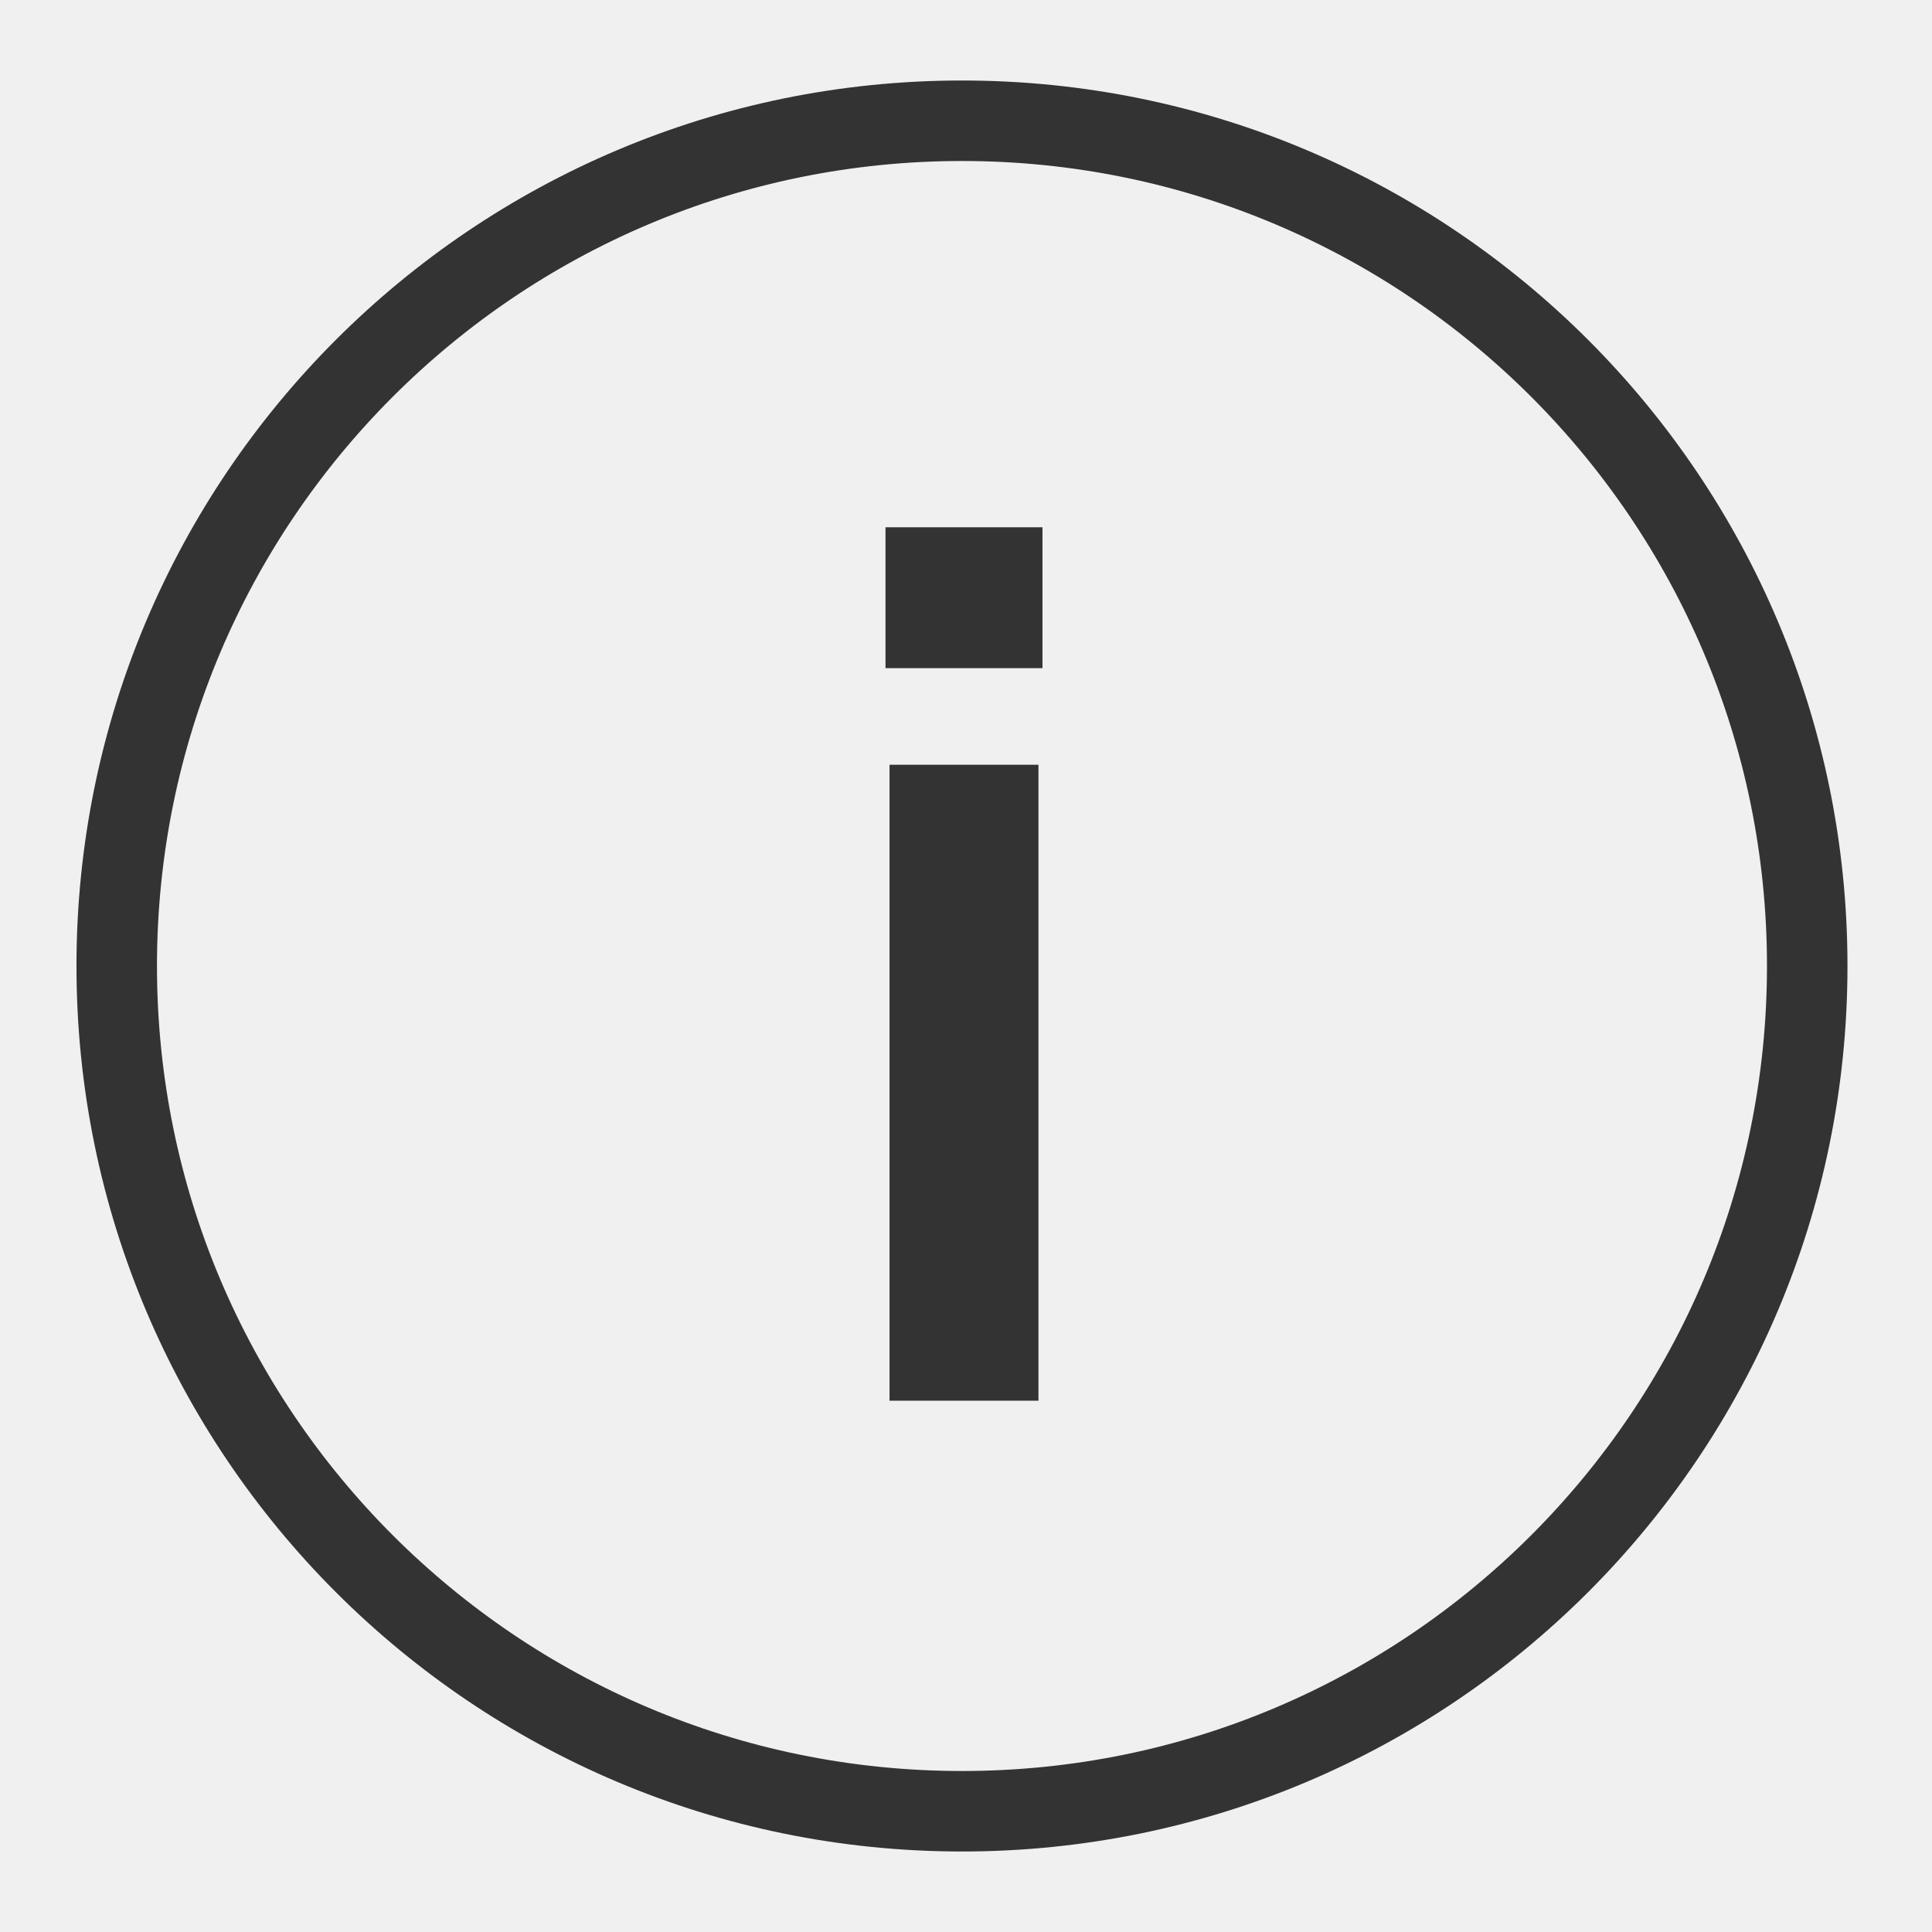
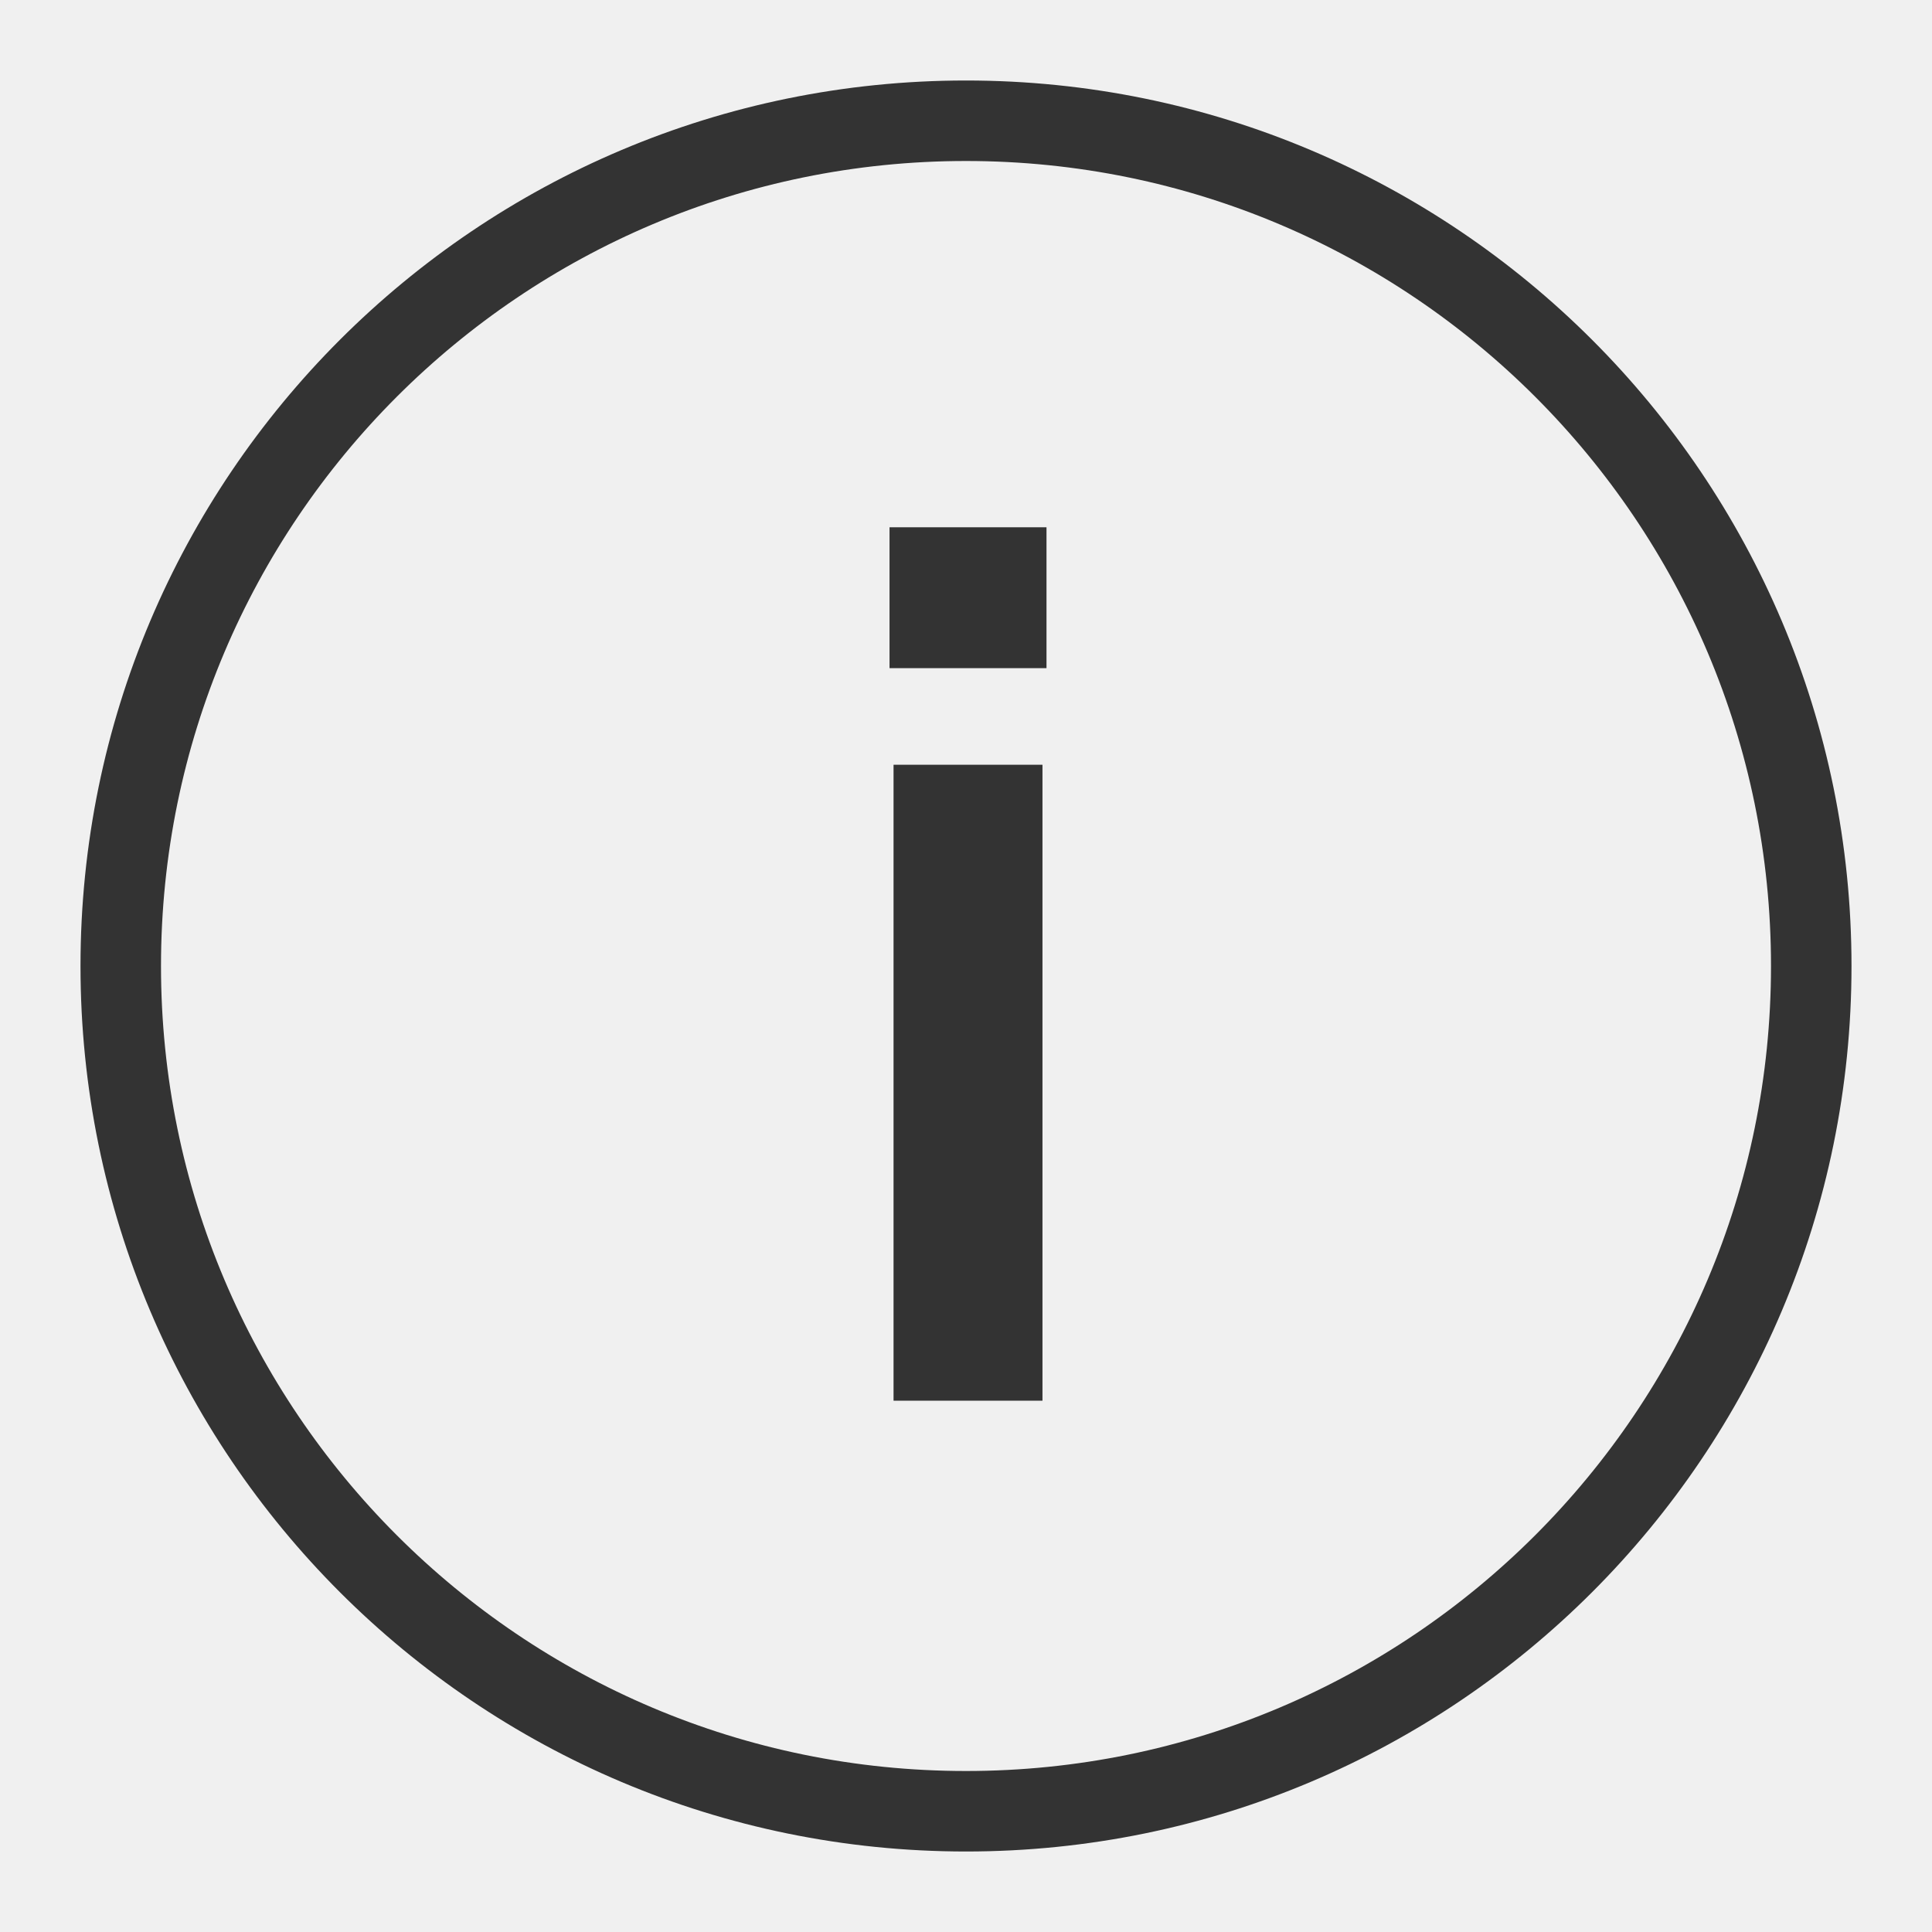
- <svg xmlns="http://www.w3.org/2000/svg" version="1.1" id="레이어_1" x="0px" y="0px" viewBox="0 0 48 48" style="enable-background:new 0 0 48 48;" xml:space="preserve">
-   <style type="text/css">
- 	.st0{fill:#FFFFFF;fill-opacity:0;}
- 	.st1{fill:none;stroke:#333333;stroke-width:2;}
- 	.st2{fill:#333333;}
- </style>
-   <rect id="Icon_Area_1_" x="-0.1" class="st0" width="48" height="48" />
-   <circle id="Oval-17_1_" class="st1" cx="23.9" cy="24" r="21" />
-   <g>
-     <path class="st2" d="M22,13.1h3.9v3.5H22V13.1z M22.1,19h3.7v15.8h-3.7V19z" />
+ <svg xmlns="http://www.w3.org/2000/svg" xmlns:xlink="http://www.w3.org/1999/xlink" width="48px" height="48px" viewBox="0 0 48 48" version="1.1">
+   <defs>
+     <polygon id="path-1" points="0 44 44 44 44 0 0 0" />
+   </defs>
+   <g id="Artboard" stroke="none" stroke-width="1" fill="none" fill-rule="evenodd">
+     <g id="Group-5" transform="translate(2, 2)">
+       <path d="M22,1 C33.598,1 43,10.402 43,22 C43,33.598 33.598,43 22,43 C10.402,43 1,33.598 1,22 C1,10.402 10.402,1 22,1 Z" id="Stroke-1" stroke="#333333" stroke-width="2" />
+       <mask id="mask-2" fill="white">
+         <use xlink:href="#path-1" />
+       </mask>
+       <g id="Clip-4" />
+       <path d="M20.2,32.8 L23.9,32.8 L23.9,17 L20.2,17 L20.2,32.8 Z M20.1,14.6 L24,14.6 L24,11.1 L20.1,11.1 L20.1,14.6 Z" id="Fill-3" fill="#333333" mask="url(#mask-2)" />
+     </g>
  </g>
</svg>
